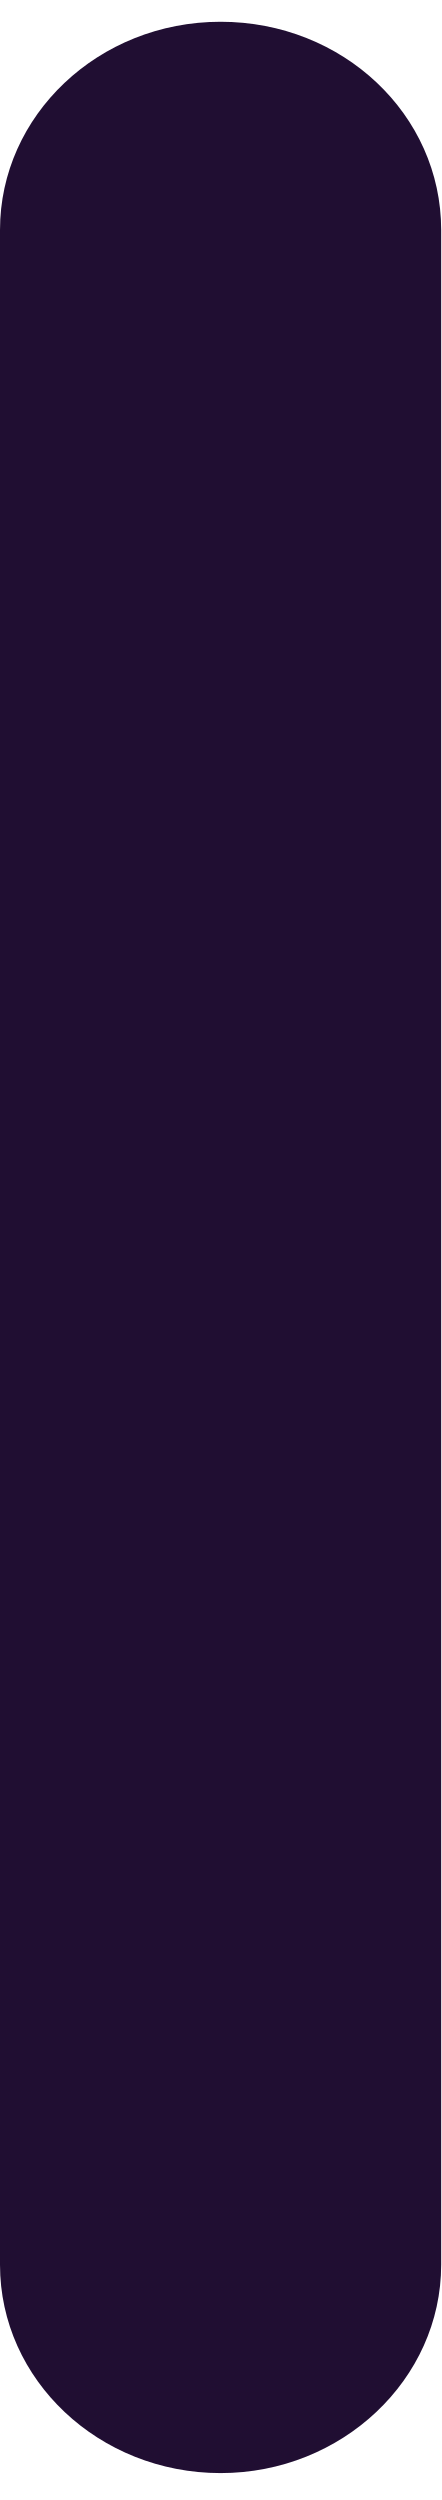
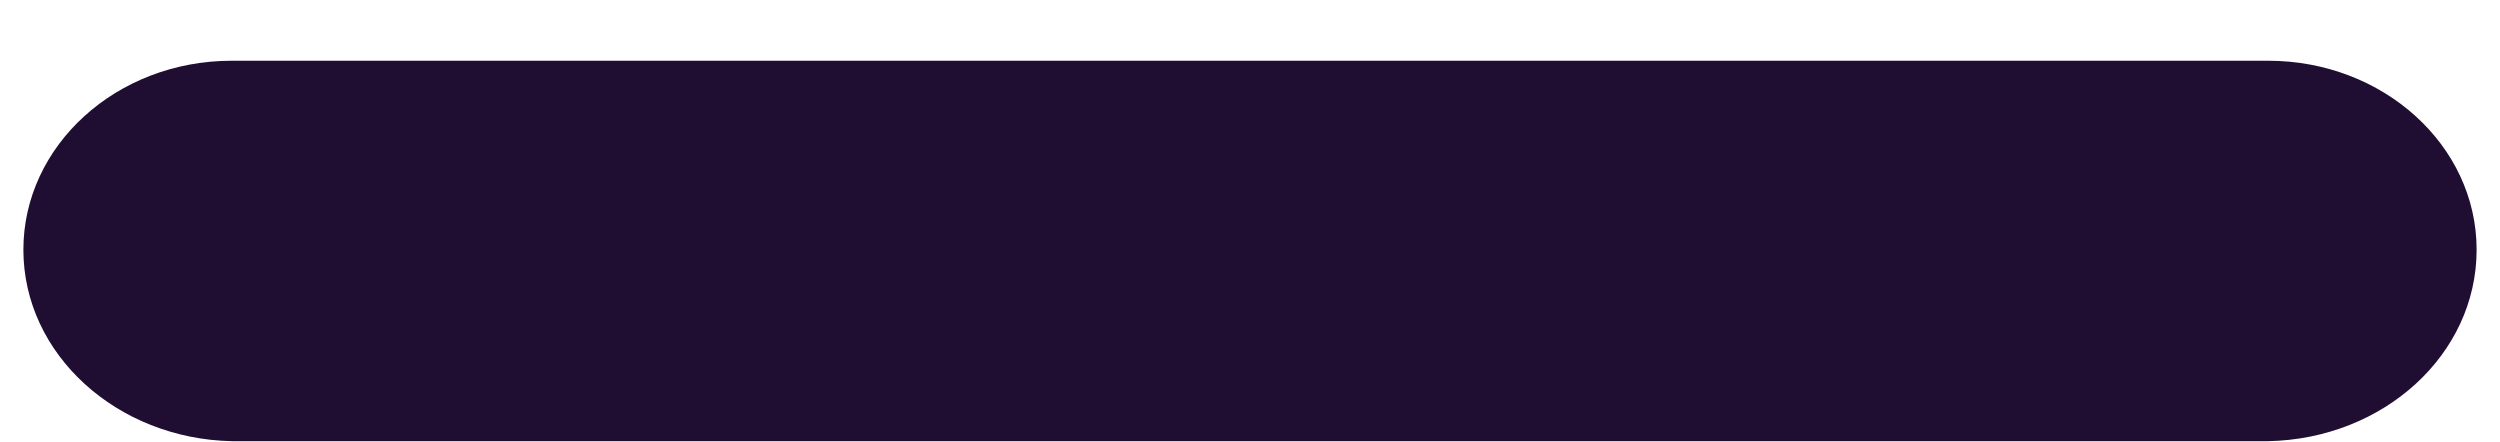
- <svg xmlns="http://www.w3.org/2000/svg" version="1.1" width="3px" height="17px">
-   <g transform="matrix(1 0 0 1 -78 -404 )">
-     <path d="M 3 15.4  C 3 16.18  2.325 16.817  1.5 16.817  C 0.675 16.817  0 16.185  0 15.4  L 0 1.564  C 0 0.785  0.669 0.148  1.5 0.148  C 2.331 0.148  3 0.779  3 1.564  L 3 15.4  Z " fill-rule="nonzero" fill="#200e32" stroke="none" transform="matrix(1 0 0 1 78 404 )" />
+ <svg xmlns="http://www.w3.org/2000/svg" version="1.1" width="17px" height="3px">
+   <g transform="matrix(1 0 0 1 -70 -291 )">
+     <path d="M 16.841 1.698  C 16.841 2.411  16.209 2.984  15.424 3  L 1.576 3  C 0.797 2.984  0.159 2.411  0.159 1.698  C 0.159 0.991  0.791 0.413  1.576 0.413  L 15.424 0.413  C 16.203 0.413  16.841 0.986  16.841 1.698  Z " fill-rule="nonzero" fill="#200e32" stroke="none" transform="matrix(1 0 0 1 70 291 )" />
  </g>
</svg>
